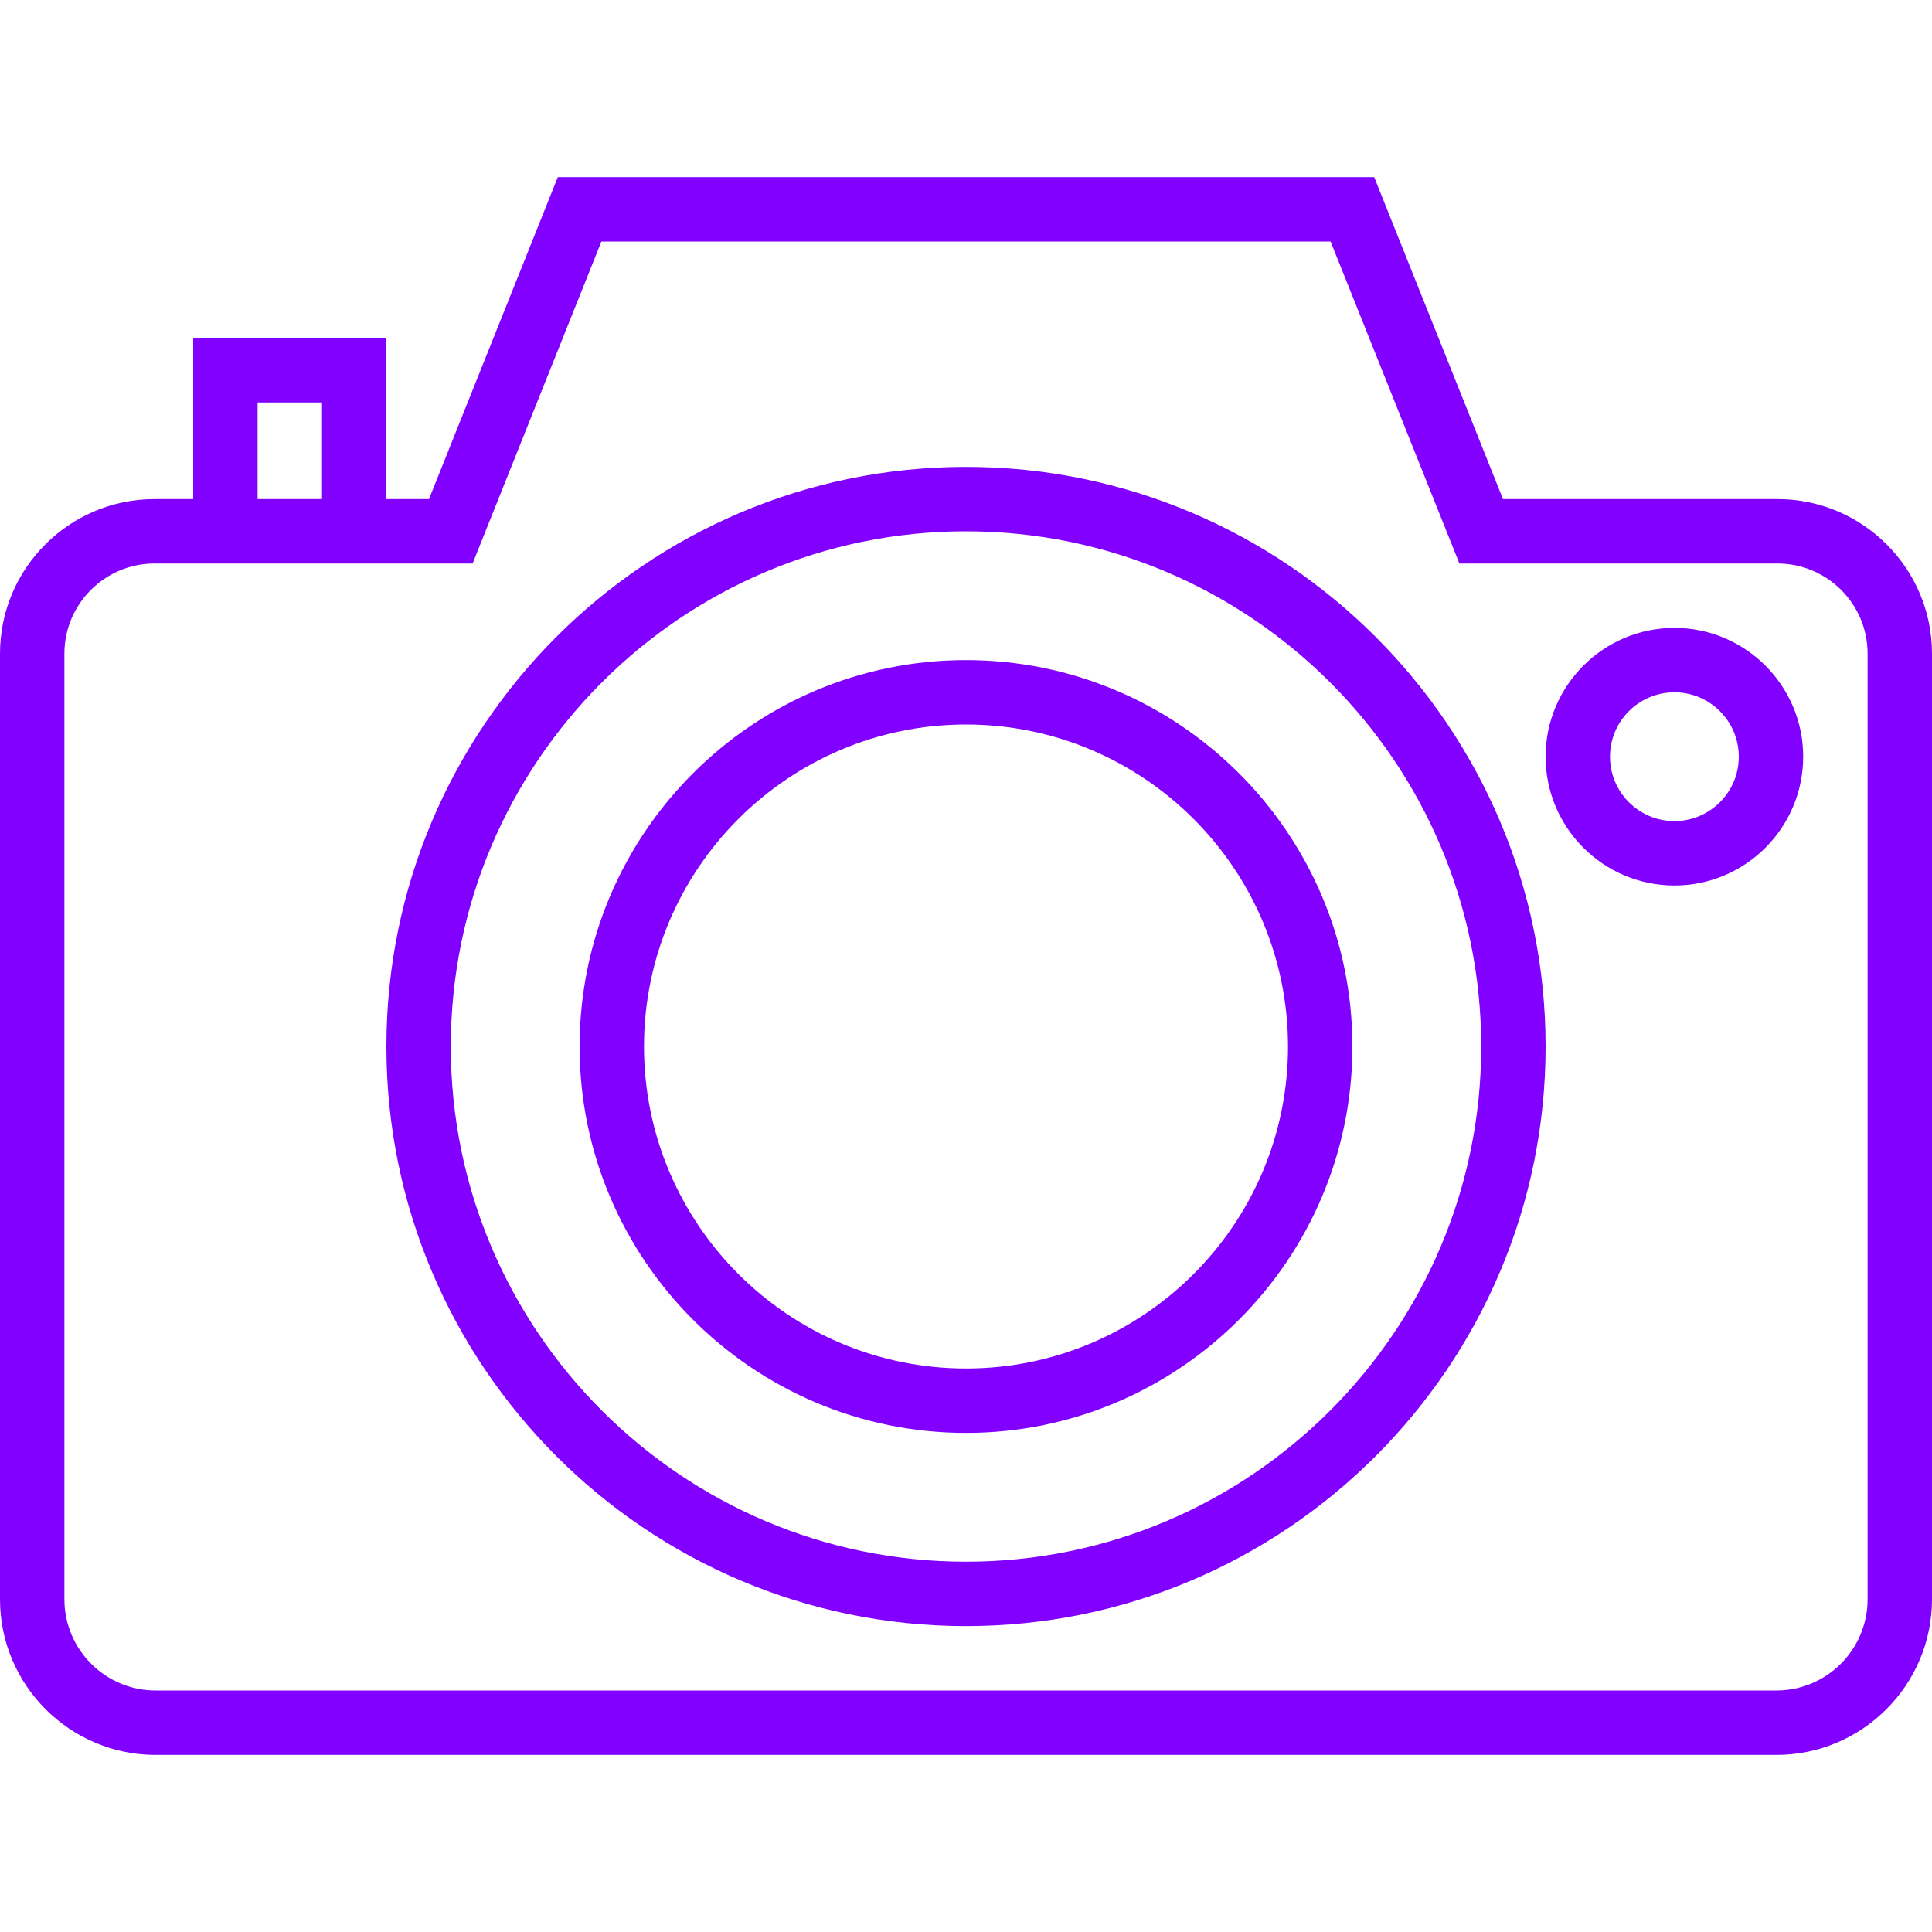
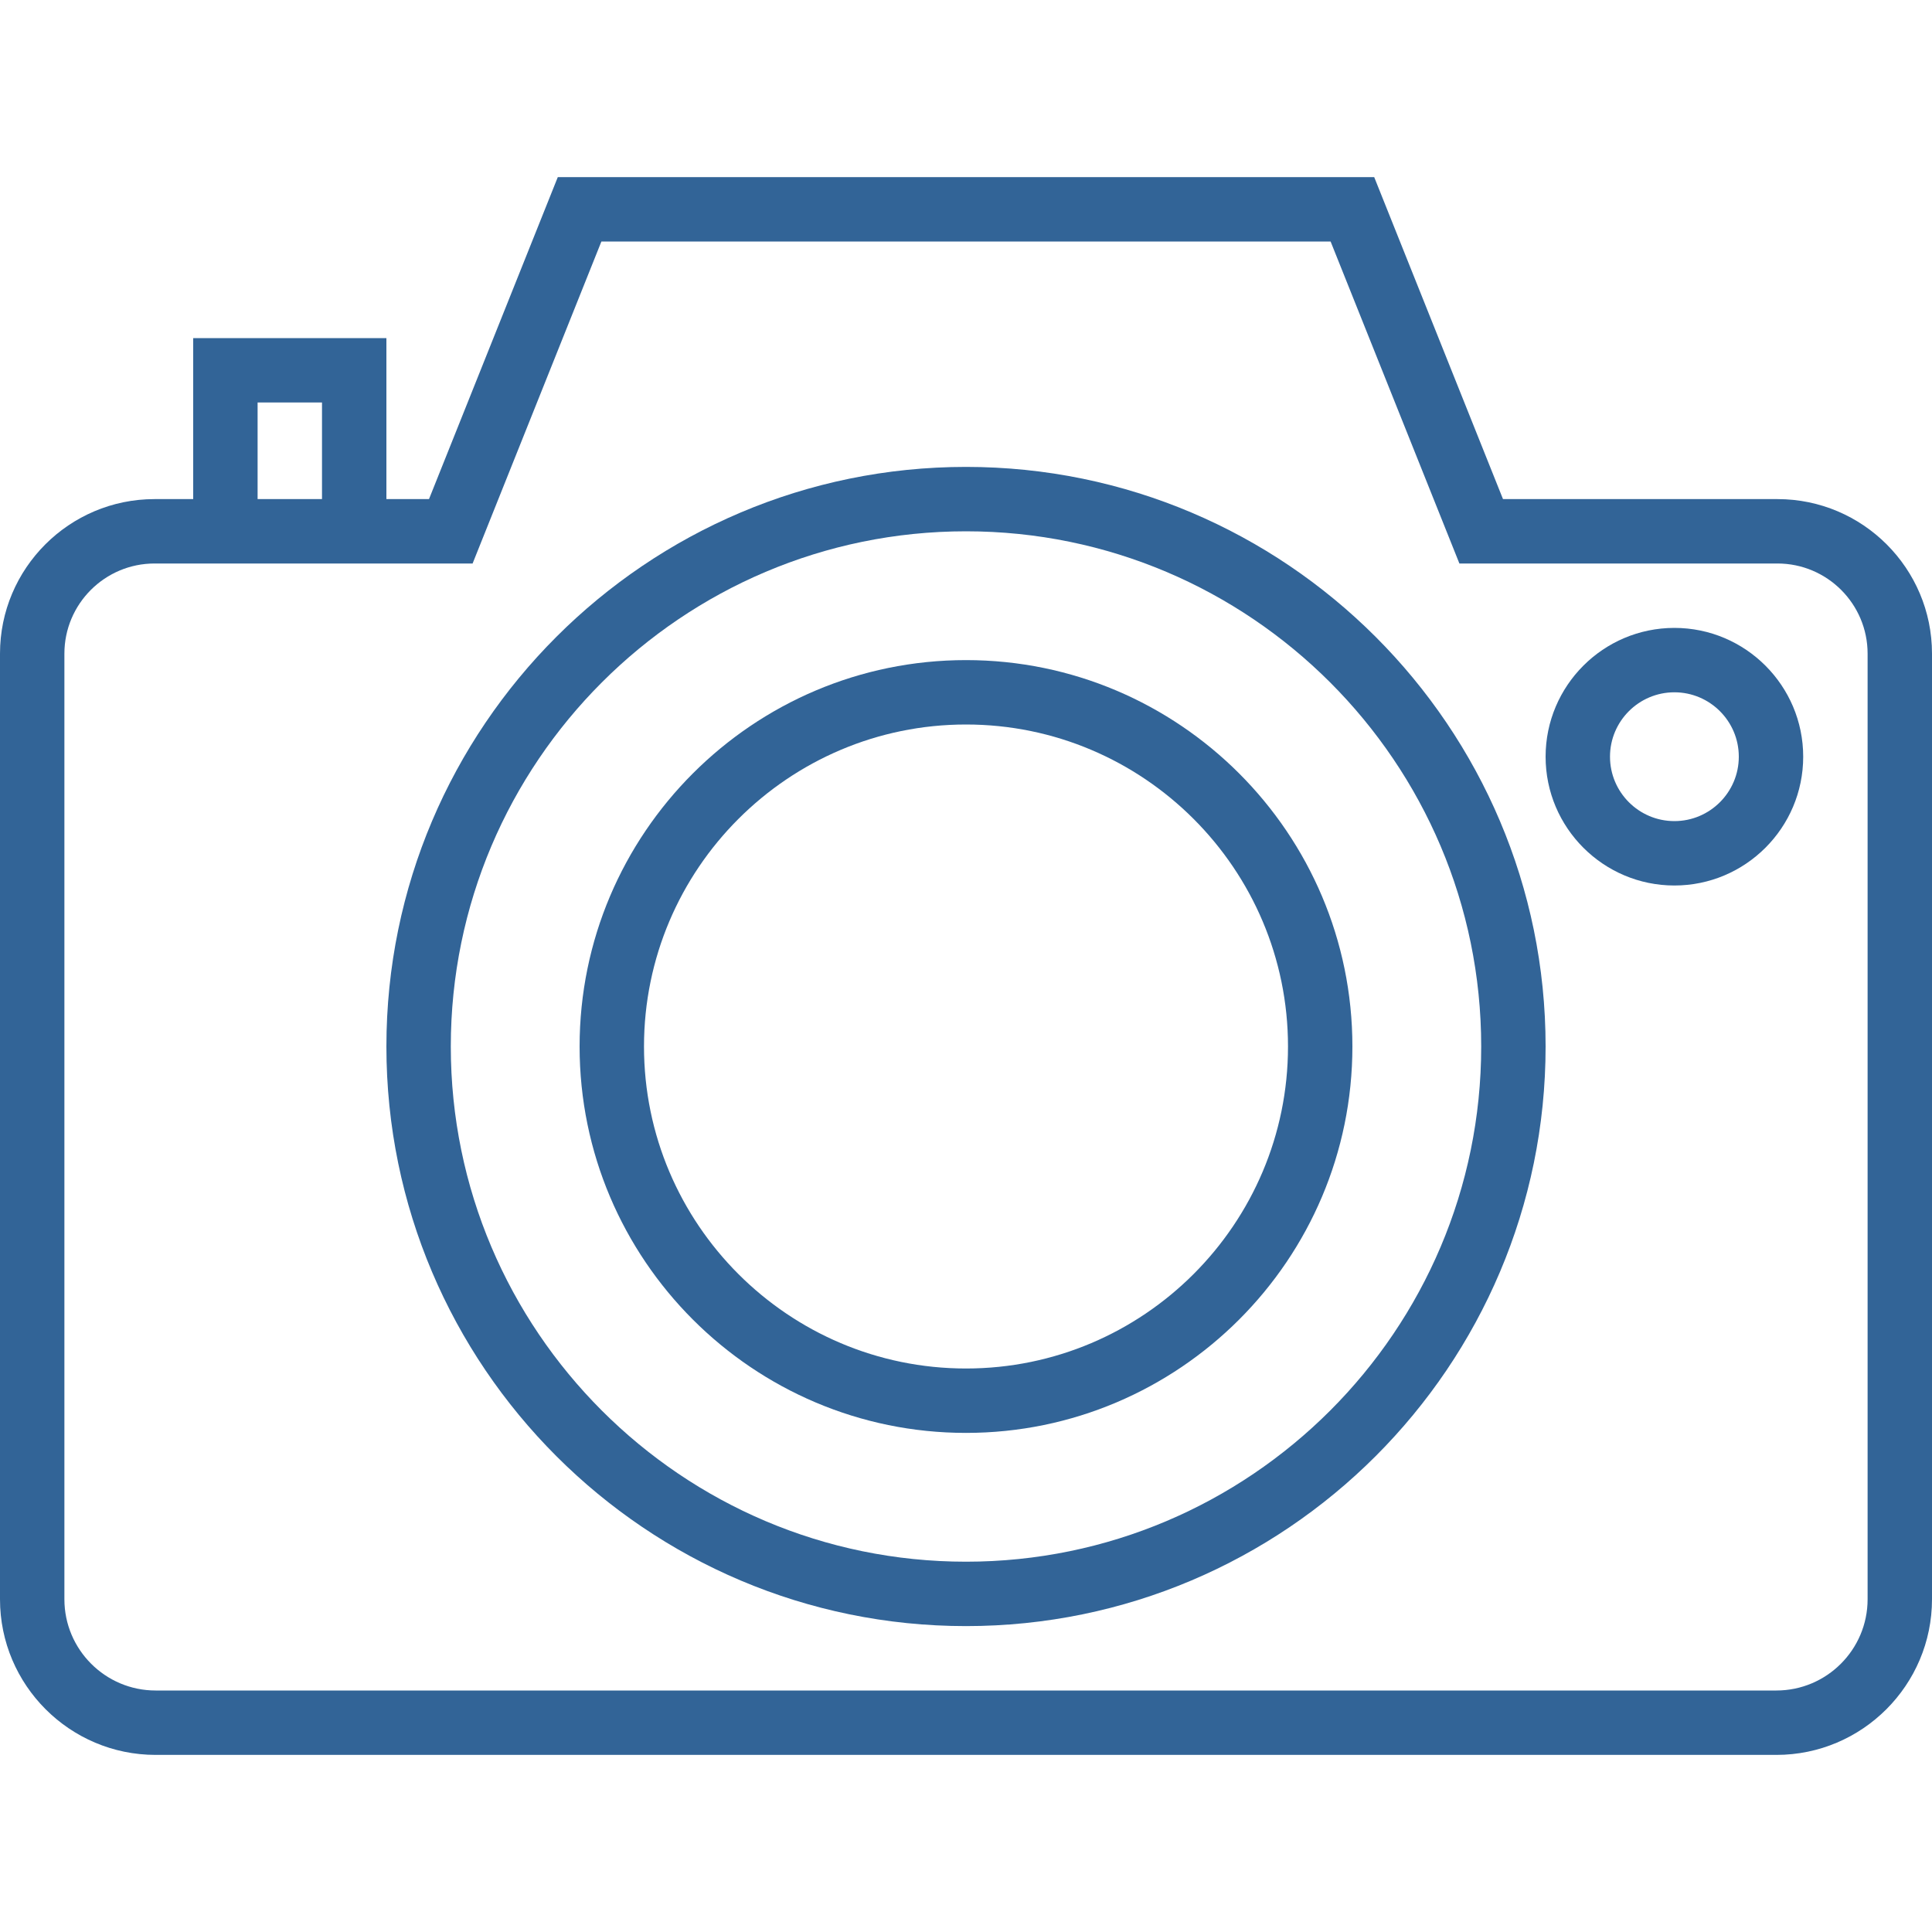
<svg xmlns="http://www.w3.org/2000/svg" version="1.1" id="Capa_1" x="0px" y="0px" viewBox="0 0 60 60" style="enable-background:new 0 0 60 60;" xml:space="preserve" width="512px" height="512px">
  <g>
    <g>
-       <path d="M55.201,15.5h-8.524l-4-10H17.323l-4,10H12v-5H6v5H4.799C2.152,15.5,0,17.652,0,20.299v29.368   C0,52.332,2.168,54.5,4.833,54.5h50.334c2.665,0,4.833-2.168,4.833-4.833V20.299C60,17.652,57.848,15.5,55.201,15.5z M8,12.5h2v3H8   V12.5z M58,49.667c0,1.563-1.271,2.833-2.833,2.833H4.833C3.271,52.5,2,51.229,2,49.667V20.299C2,18.756,3.256,17.5,4.799,17.5H6h6   h2.677l4-10h22.646l4,10h9.878c1.543,0,2.799,1.256,2.799,2.799V49.667z" data-original="#000000" class="active-path" data-old_color="#000000" fill="#8200FF" />
-       <path d="M30,14.5c-9.925,0-18,8.075-18,18s8.075,18,18,18s18-8.075,18-18S39.925,14.5,30,14.5z M30,48.5c-8.822,0-16-7.178-16-16   s7.178-16,16-16s16,7.178,16,16S38.822,48.5,30,48.5z" data-original="#000000" class="active-path" data-old_color="#000000" fill="#8200FF" />
-       <path d="M30,20.5c-6.617,0-12,5.383-12,12s5.383,12,12,12s12-5.383,12-12S36.617,20.5,30,20.5z M30,42.5c-5.514,0-10-4.486-10-10   s4.486-10,10-10s10,4.486,10,10S35.514,42.5,30,42.5z" data-original="#000000" class="active-path" data-old_color="#000000" fill="#8200FF" />
-       <path d="M52,19.5c-2.206,0-4,1.794-4,4s1.794,4,4,4s4-1.794,4-4S54.206,19.5,52,19.5z M52,25.5c-1.103,0-2-0.897-2-2s0.897-2,2-2   s2,0.897,2,2S53.103,25.5,52,25.5z" data-original="#000000" class="active-path" data-old_color="#000000" fill="#8200FF" />
+       <path d="M55.201,15.5h-8.524l-4-10H17.323l-4,10H12v-5H6v5H4.799C2.152,15.5,0,17.652,0,20.299v29.368   C0,52.332,2.168,54.5,4.833,54.5h50.334c2.665,0,4.833-2.168,4.833-4.833V20.299C60,17.652,57.848,15.5,55.201,15.5z M8,12.5h2v3H8   V12.5z M58,49.667c0,1.563-1.271,2.833-2.833,2.833H4.833C3.271,52.5,2,51.229,2,49.667V20.299C2,18.756,3.256,17.5,4.799,17.5H6h6   h2.677l4-10h22.646l4,10h9.878c1.543,0,2.799,1.256,2.799,2.799V49.667z" data-original="#000000" class="active-path" data-old_color="#000000" fill="#326497" />
+       <path d="M30,14.5c-9.925,0-18,8.075-18,18s8.075,18,18,18s18-8.075,18-18S39.925,14.5,30,14.5z M30,48.5c-8.822,0-16-7.178-16-16   s7.178-16,16-16s16,7.178,16,16S38.822,48.5,30,48.5z" data-original="#000000" class="active-path" data-old_color="#000000" fill="#326497" />
+       <path d="M30,20.5c-6.617,0-12,5.383-12,12s5.383,12,12,12s12-5.383,12-12S36.617,20.5,30,20.5z M30,42.5c-5.514,0-10-4.486-10-10   s4.486-10,10-10s10,4.486,10,10S35.514,42.5,30,42.5z" data-original="#000000" class="active-path" data-old_color="#000000" fill="#326497" />
+       <path d="M52,19.5c-2.206,0-4,1.794-4,4s1.794,4,4,4s4-1.794,4-4S54.206,19.5,52,19.5z M52,25.5c-1.103,0-2-0.897-2-2s0.897-2,2-2   s2,0.897,2,2S53.103,25.5,52,25.5z" data-original="#000000" class="active-path" data-old_color="#000000" fill="#326497" />
    </g>
  </g>
</svg>
